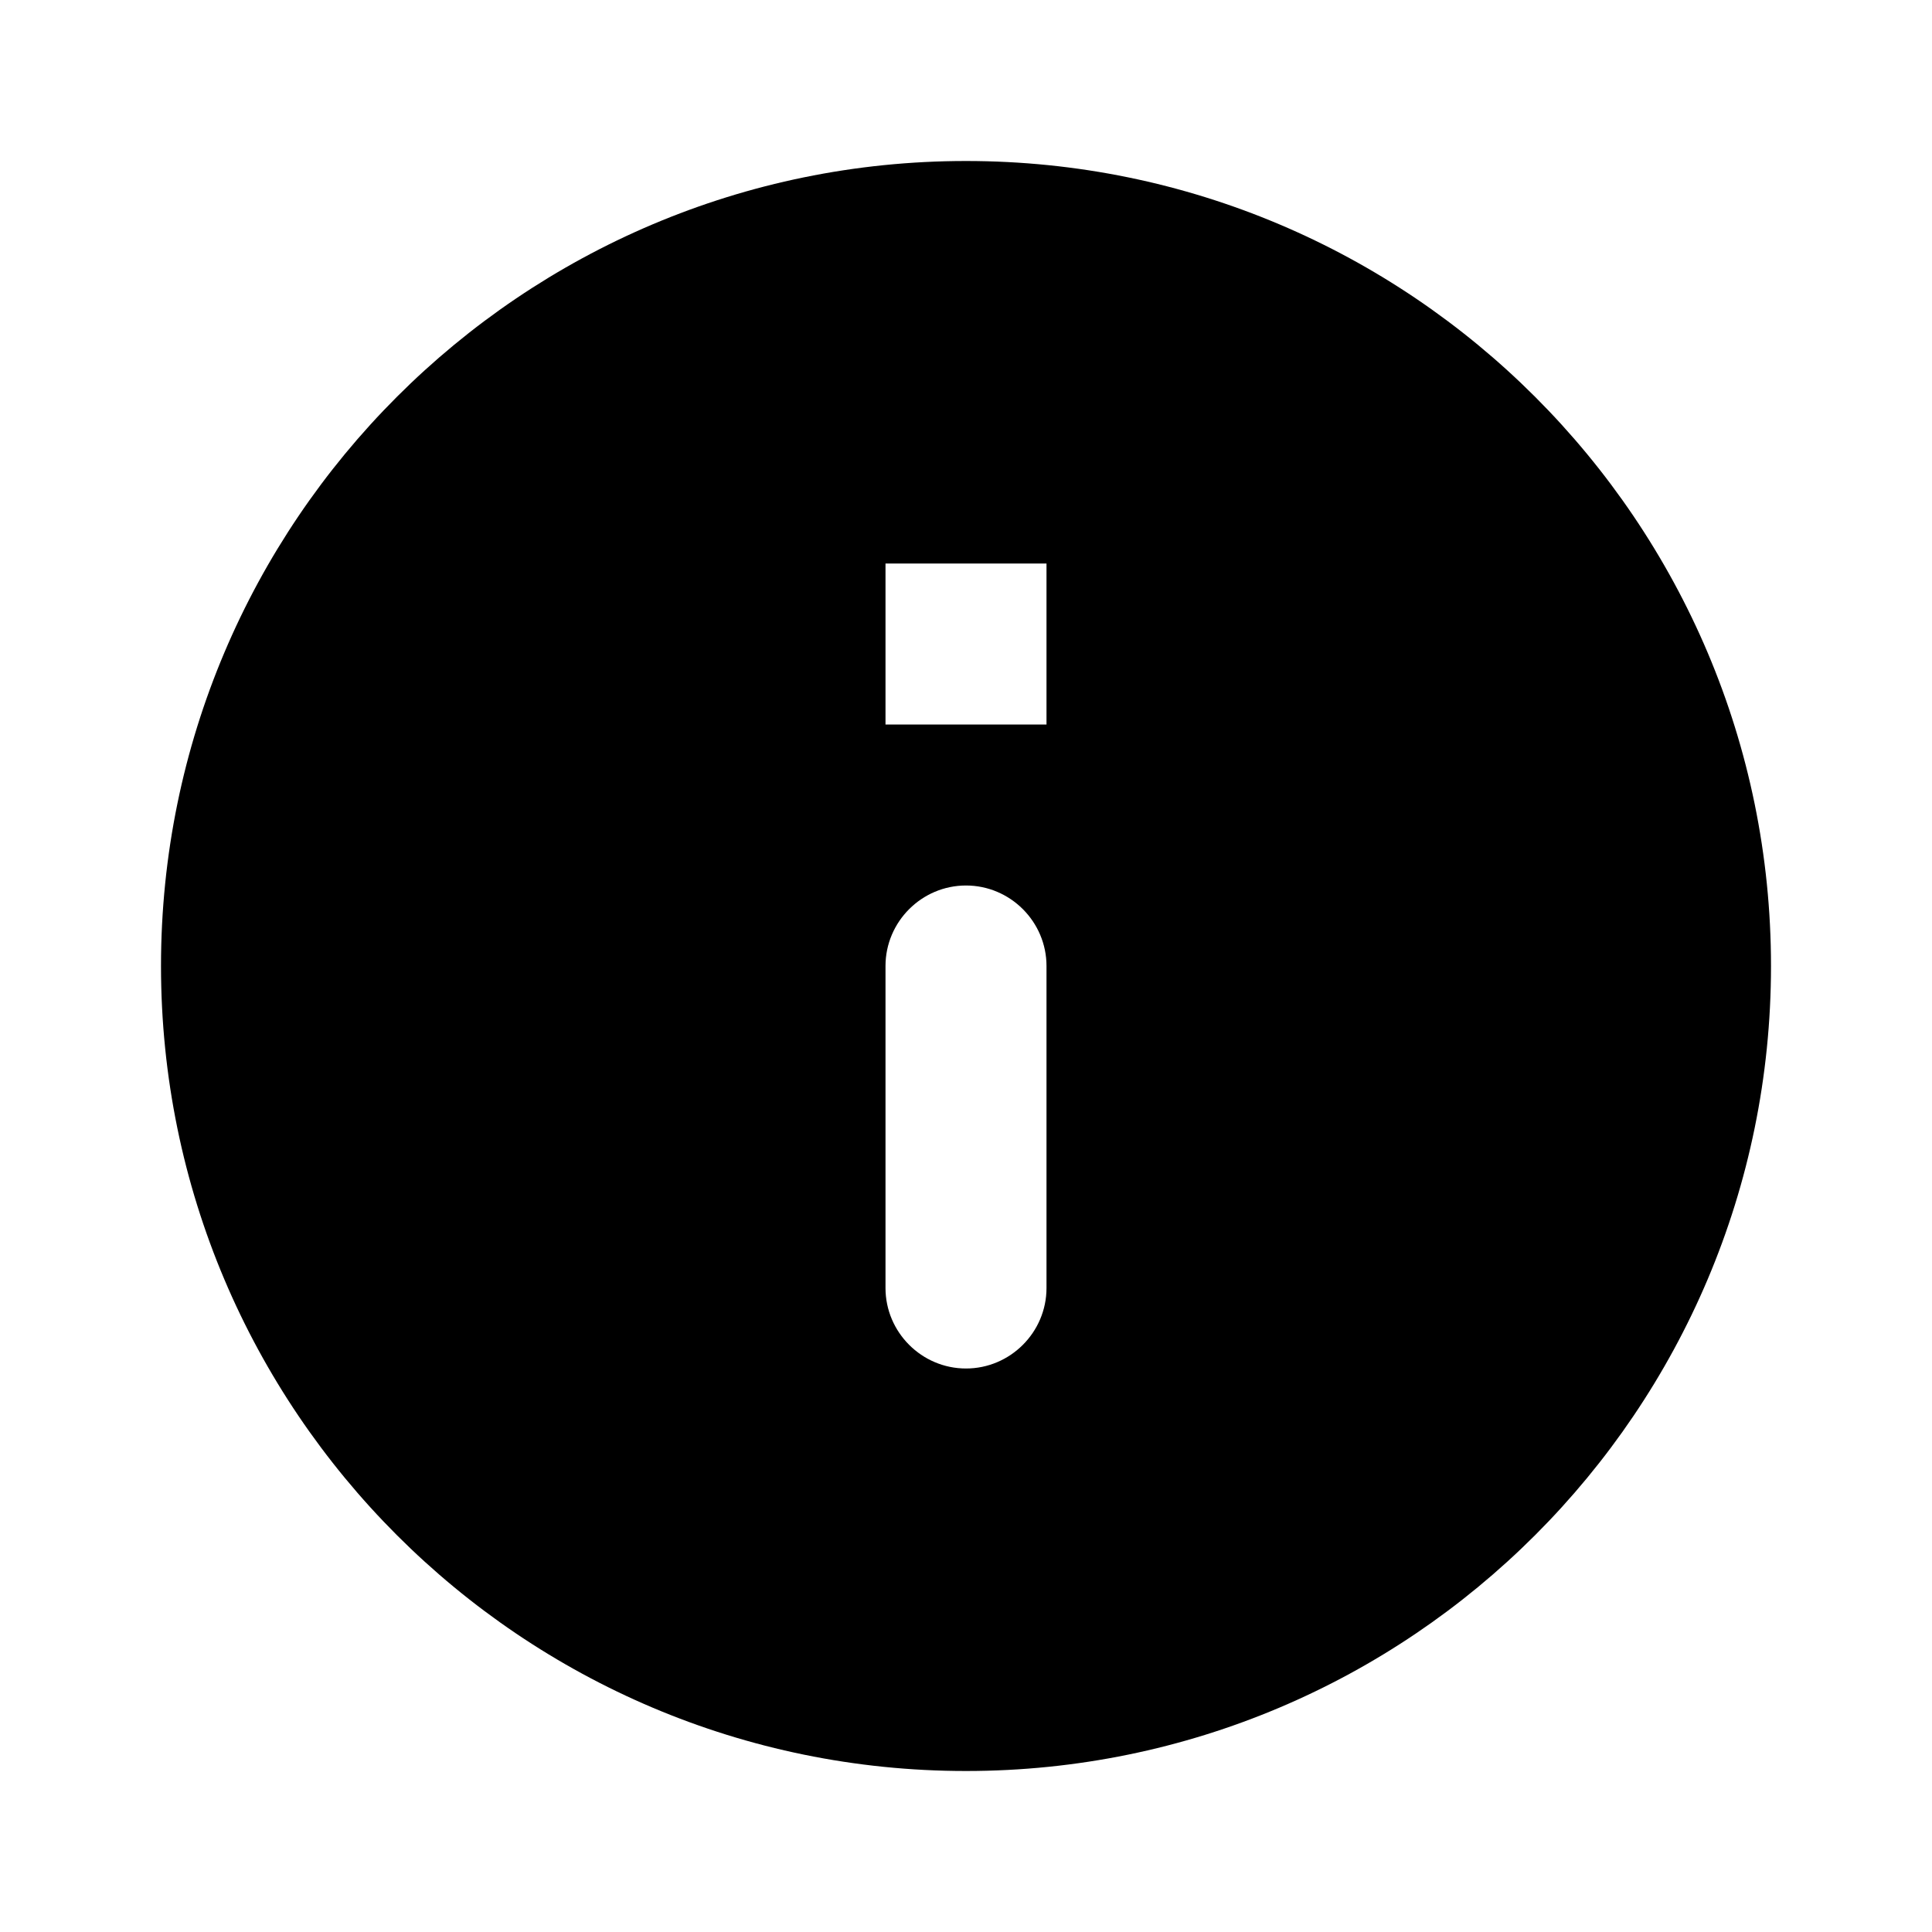
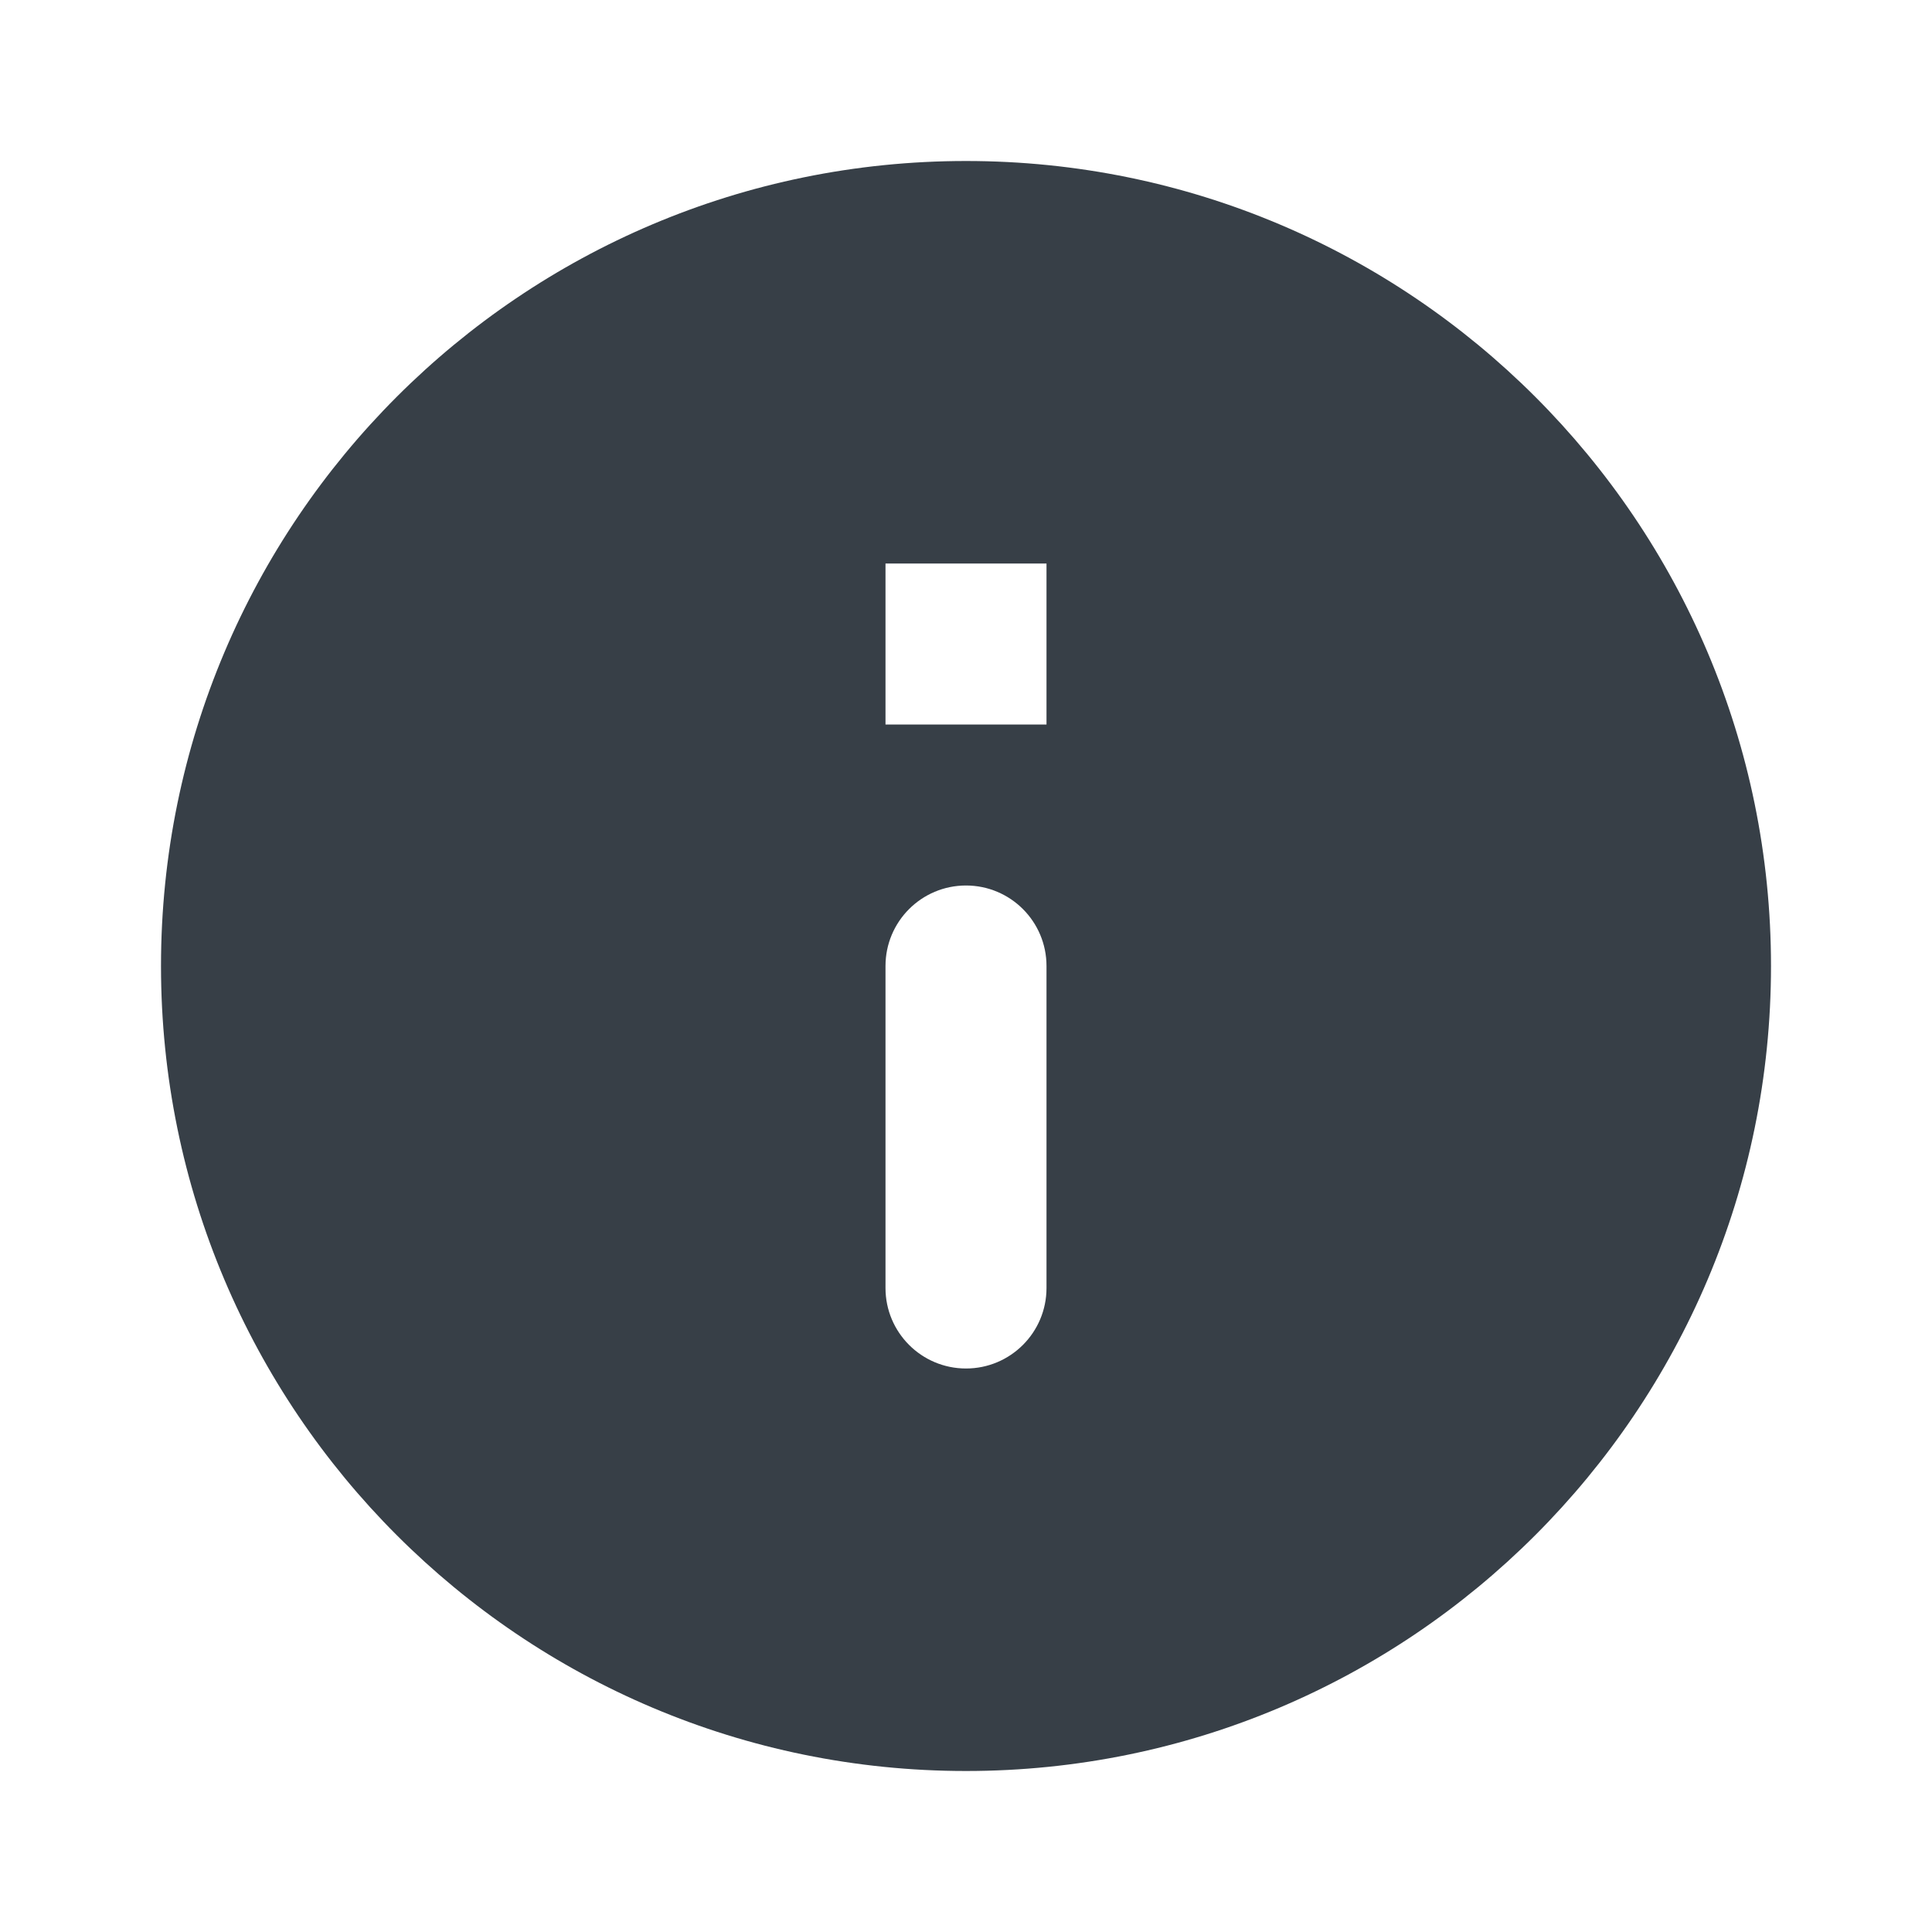
- <svg xmlns="http://www.w3.org/2000/svg" width="24" height="24" viewBox="0 0 24 24">
-   <path fill="none" d="M0 0h24v24H0V0z" />
-   <path d="M12 2C6.48 2 2 6.48 2 12s4.48 10 10 10 10-4.48 10-10S17.52 2 12 2zm0 15c-.55 0-1-.45-1-1v-4c0-.55.45-1 1-1s1 .45 1 1v4c0 .55-.45 1-1 1zm1-8h-2V7h2v2z" />
+ <svg xmlns="http://www.w3.org/2000/svg" id="info" width="24" height="24" viewBox="0 0 24 24">
+   <path id="Trazado_15" data-name="Trazado 15" d="M0,0H24V24H0Z" fill="none" />
+   <path id="Trazado_16" data-name="Trazado 16" d="M12,2A10,10,0,1,0,22,12,10,10,0,0,0,12,2Zm0,15a1,1,0,0,1-1-1V12a1,1,0,0,1,2,0v4A1,1,0,0,1,12,17Zm1-8H11V7h2Z" fill="#373f47" />
</svg>
